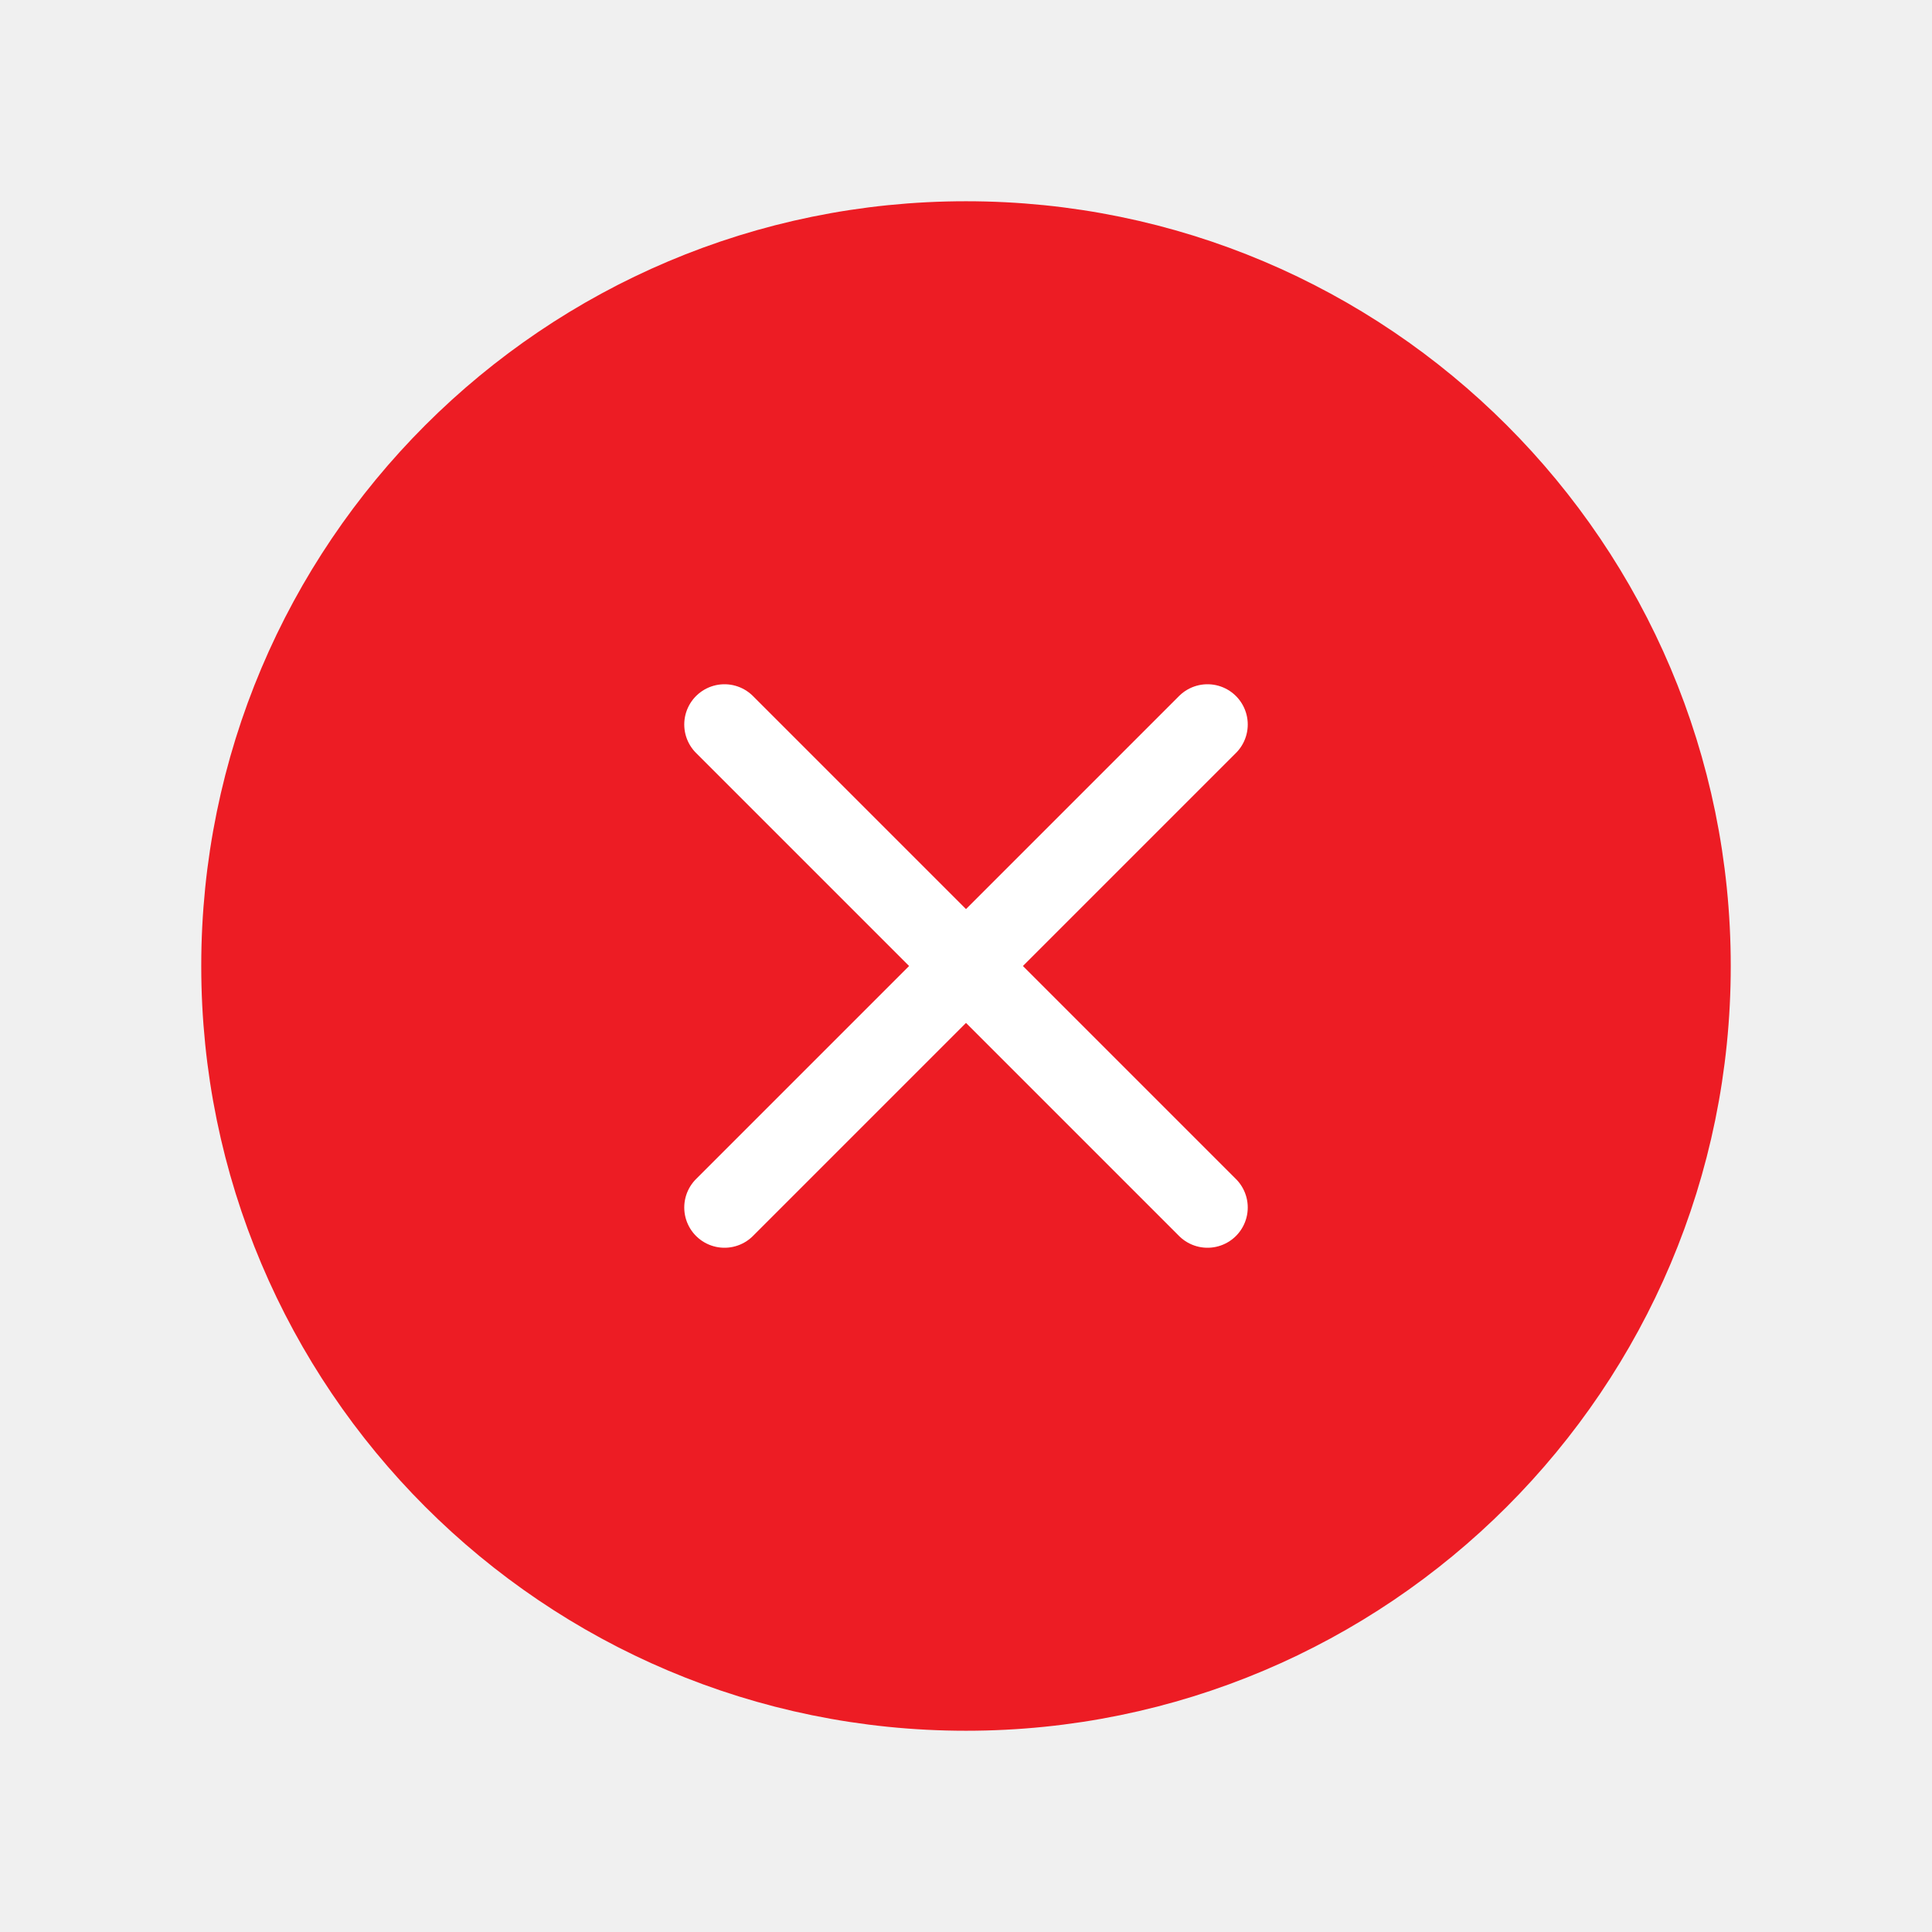
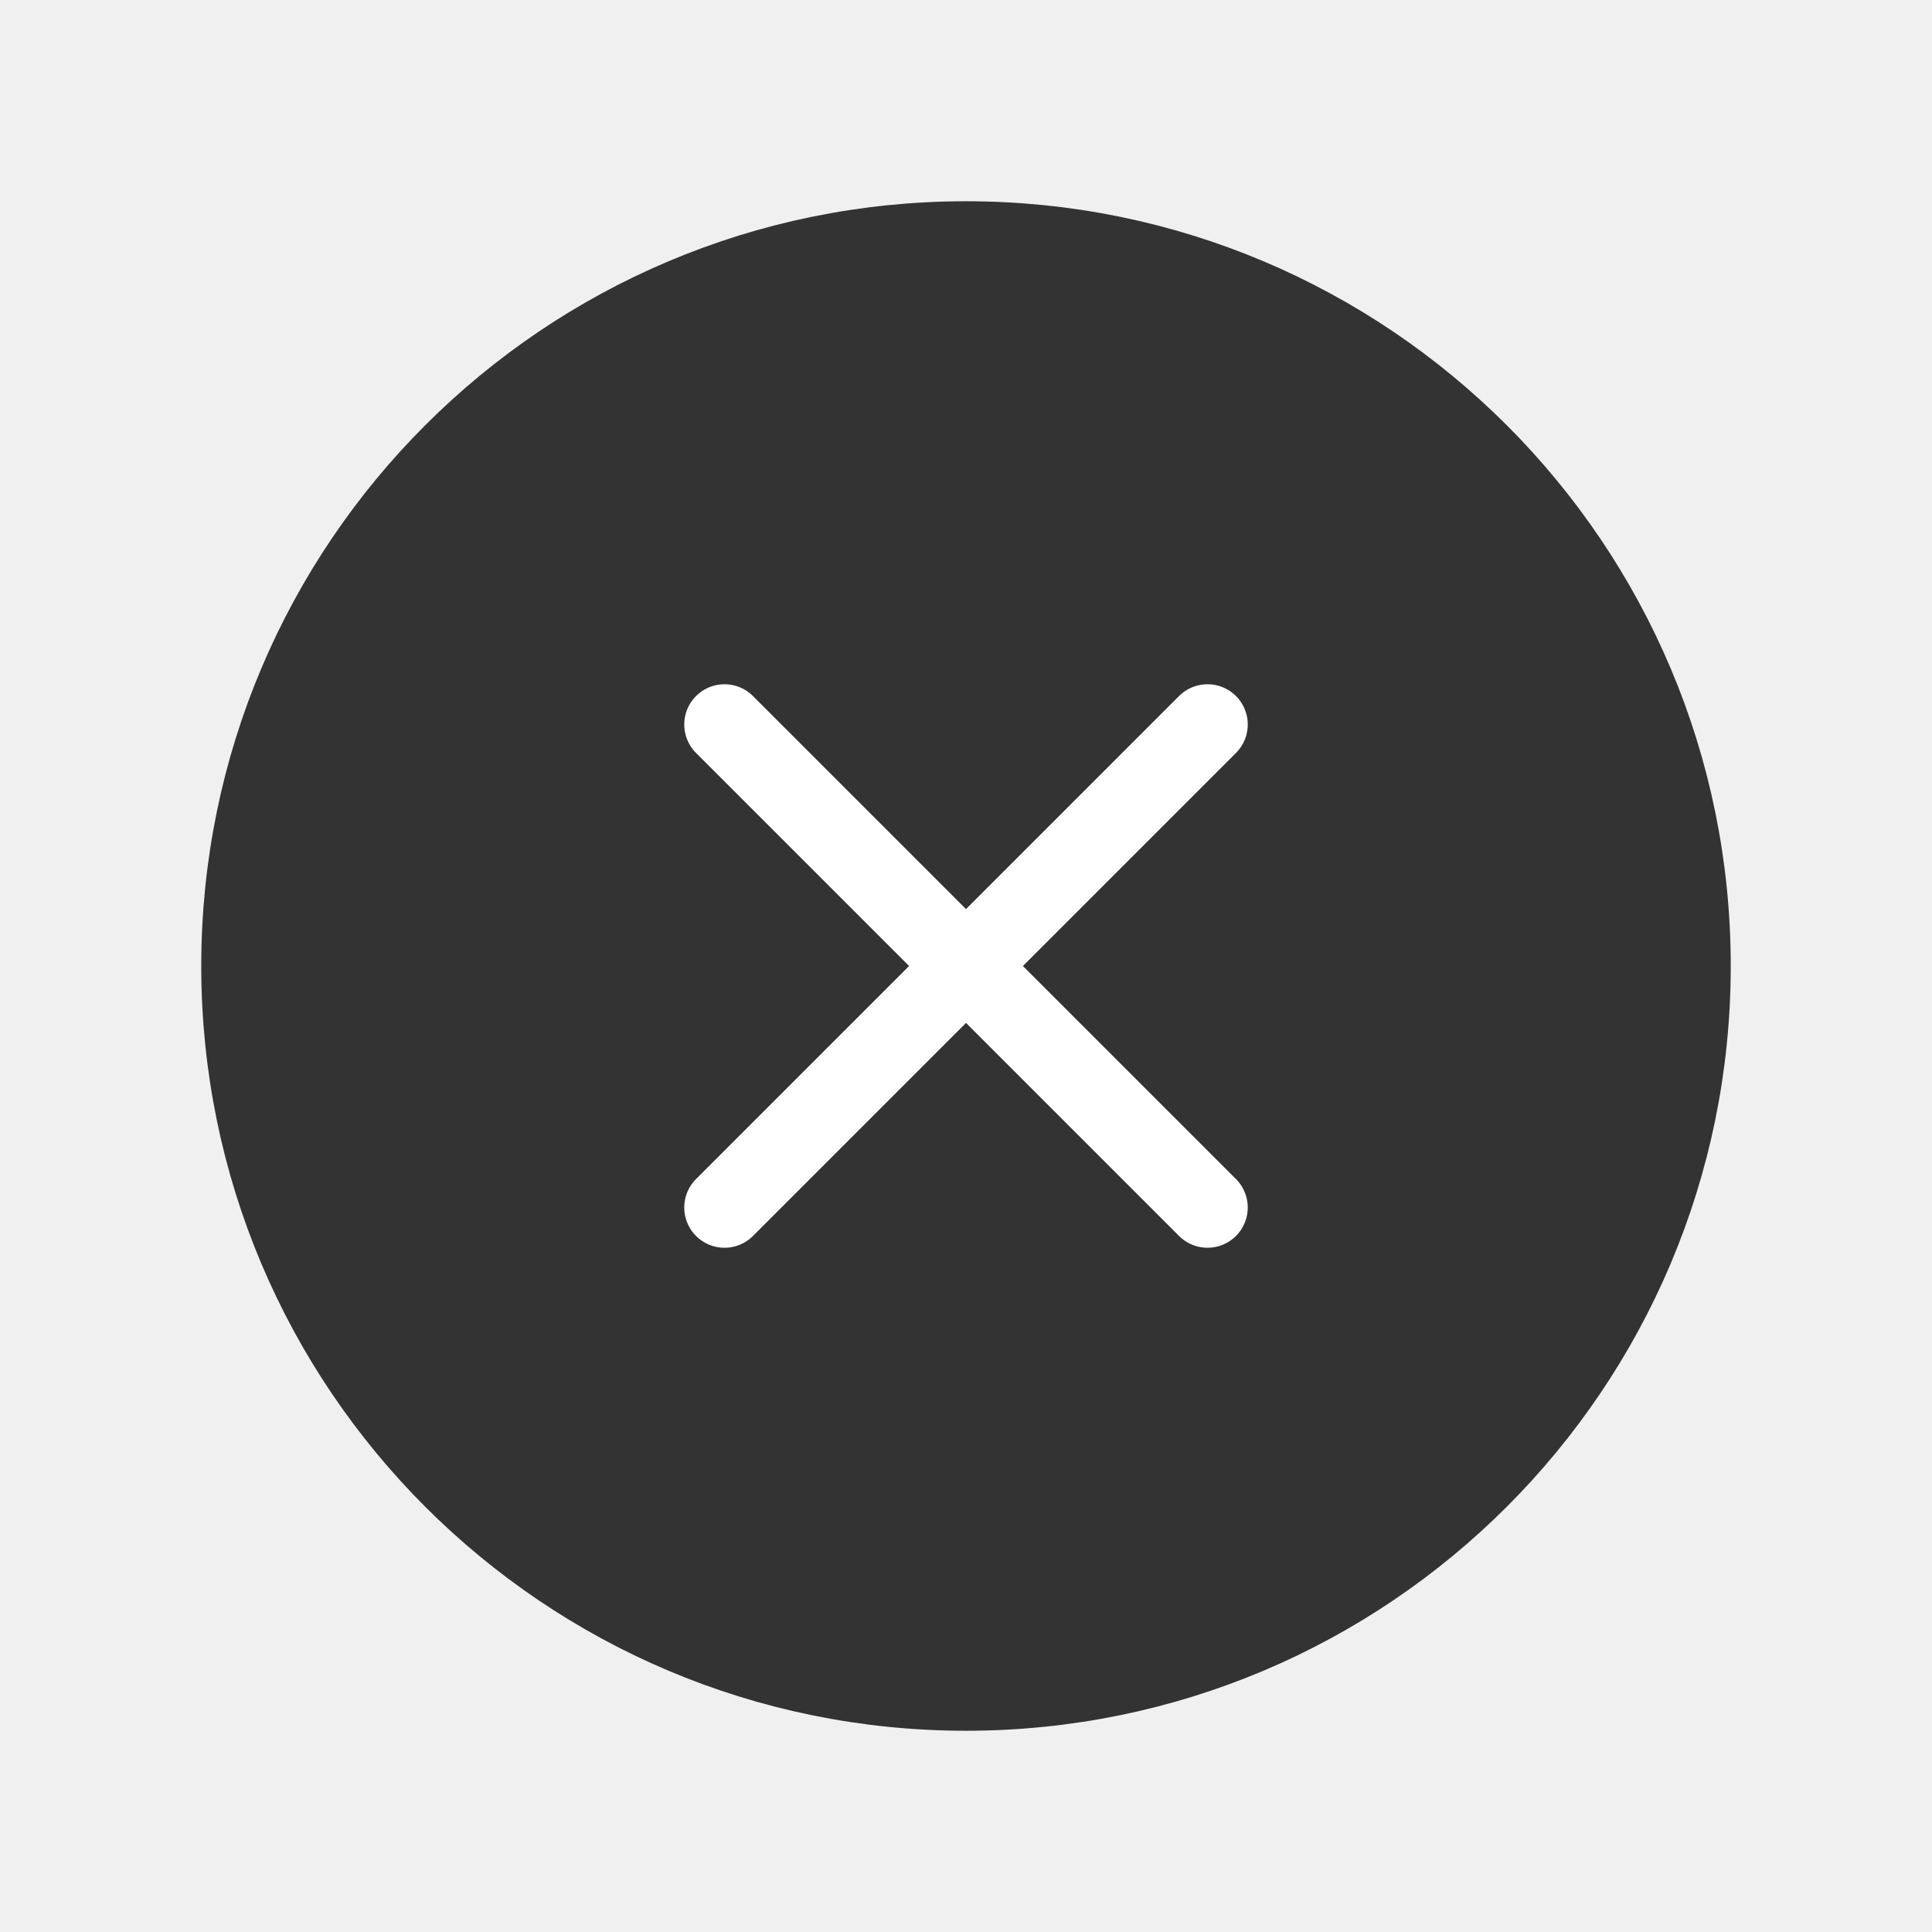
<svg xmlns="http://www.w3.org/2000/svg" width="24" height="24" viewBox="0 0 24 24" fill="none">
-   <path d="M12 21C16.971 21 21 16.971 21 12C21 7.029 16.971 3 12 3C7.029 3 3 7.029 3 12C3 16.971 7.029 21 12 21Z" fill="#ED1C24" />
-   <path d="M12 21C16.971 21 21 16.971 21 12C21 7.029 16.971 3 12 3C7.029 3 3 7.029 3 12C3 16.971 7.029 21 12 21Z" stroke="#ED1C24" stroke-miterlimit="10" />
+   <path d="M12 21C16.971 21 21 16.971 21 12C21 7.029 16.971 3 12 3C7.029 3 3 7.029 3 12C3 16.971 7.029 21 12 21Z" fill="#333333" />
+   <path d="M12 21C16.971 21 21 16.971 21 12C21 7.029 16.971 3 12 3C7.029 3 3 7.029 3 12C3 16.971 7.029 21 12 21Z" stroke="#333333" stroke-miterlimit="10" />
  <path d="M15 9L9 15" stroke="white" stroke-linecap="round" stroke-linejoin="round" />
  <path d="M15 15L9 9" stroke="white" stroke-linecap="round" stroke-linejoin="round" />
</svg>
